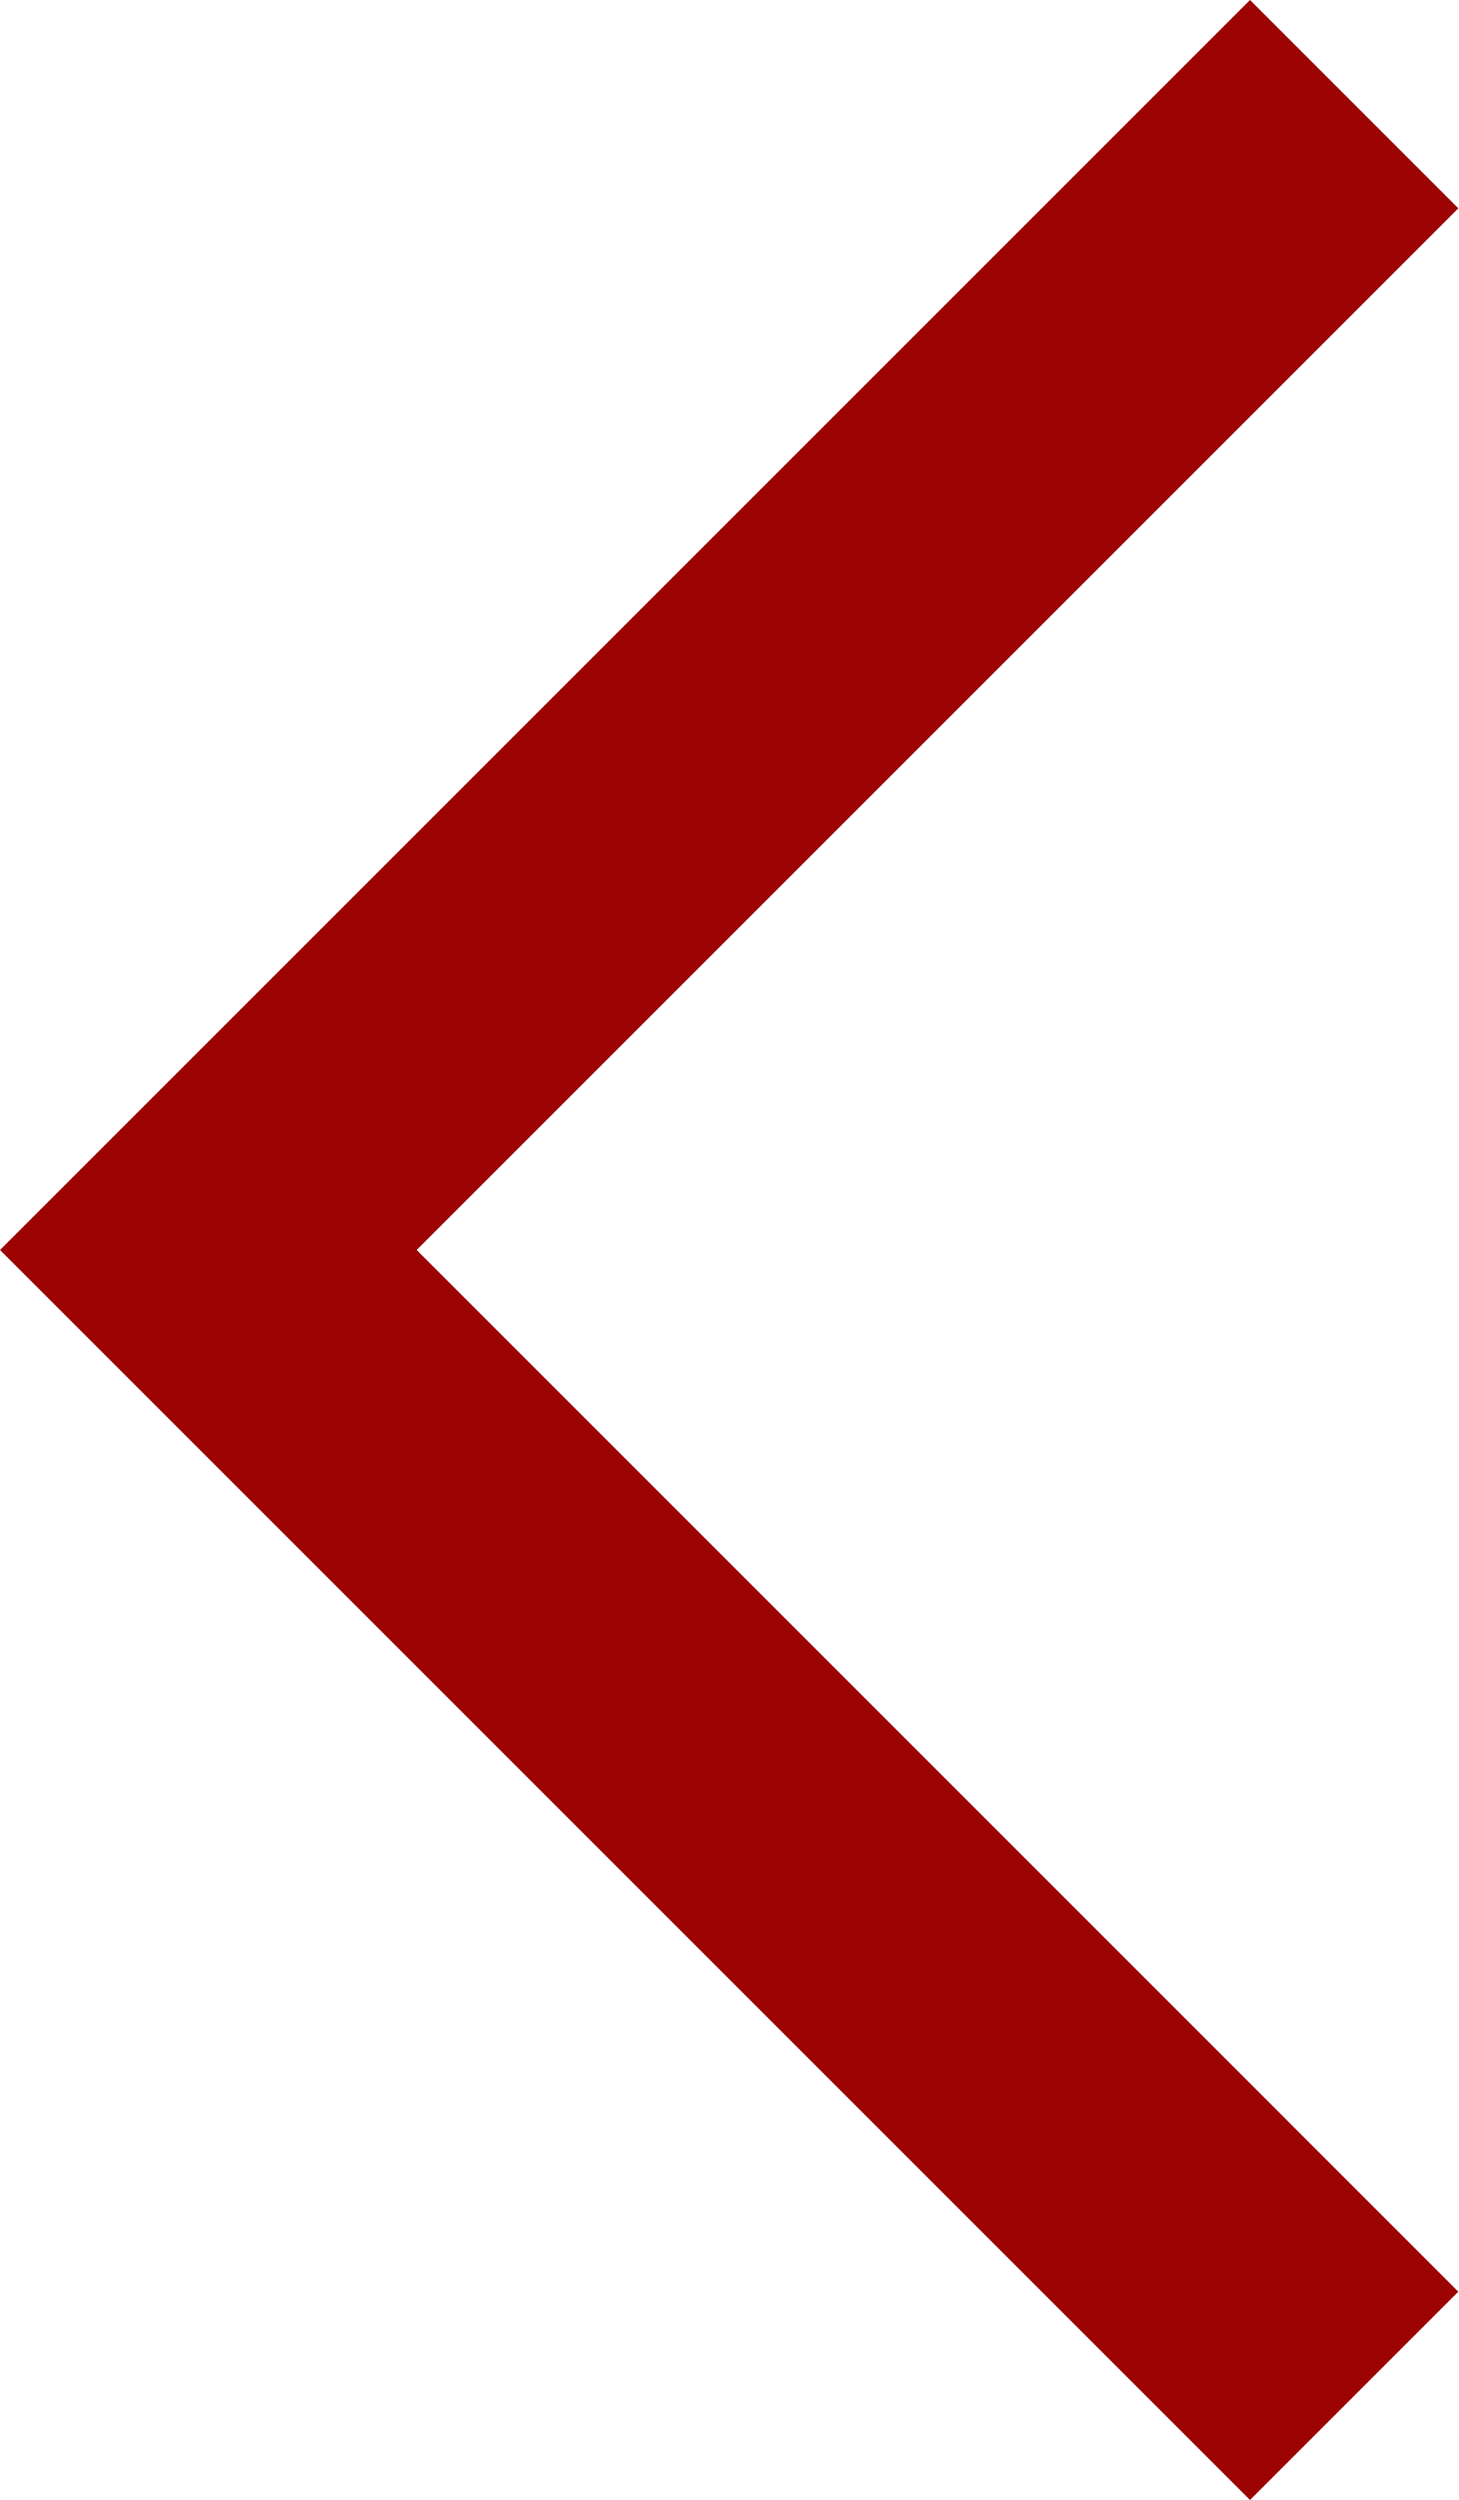
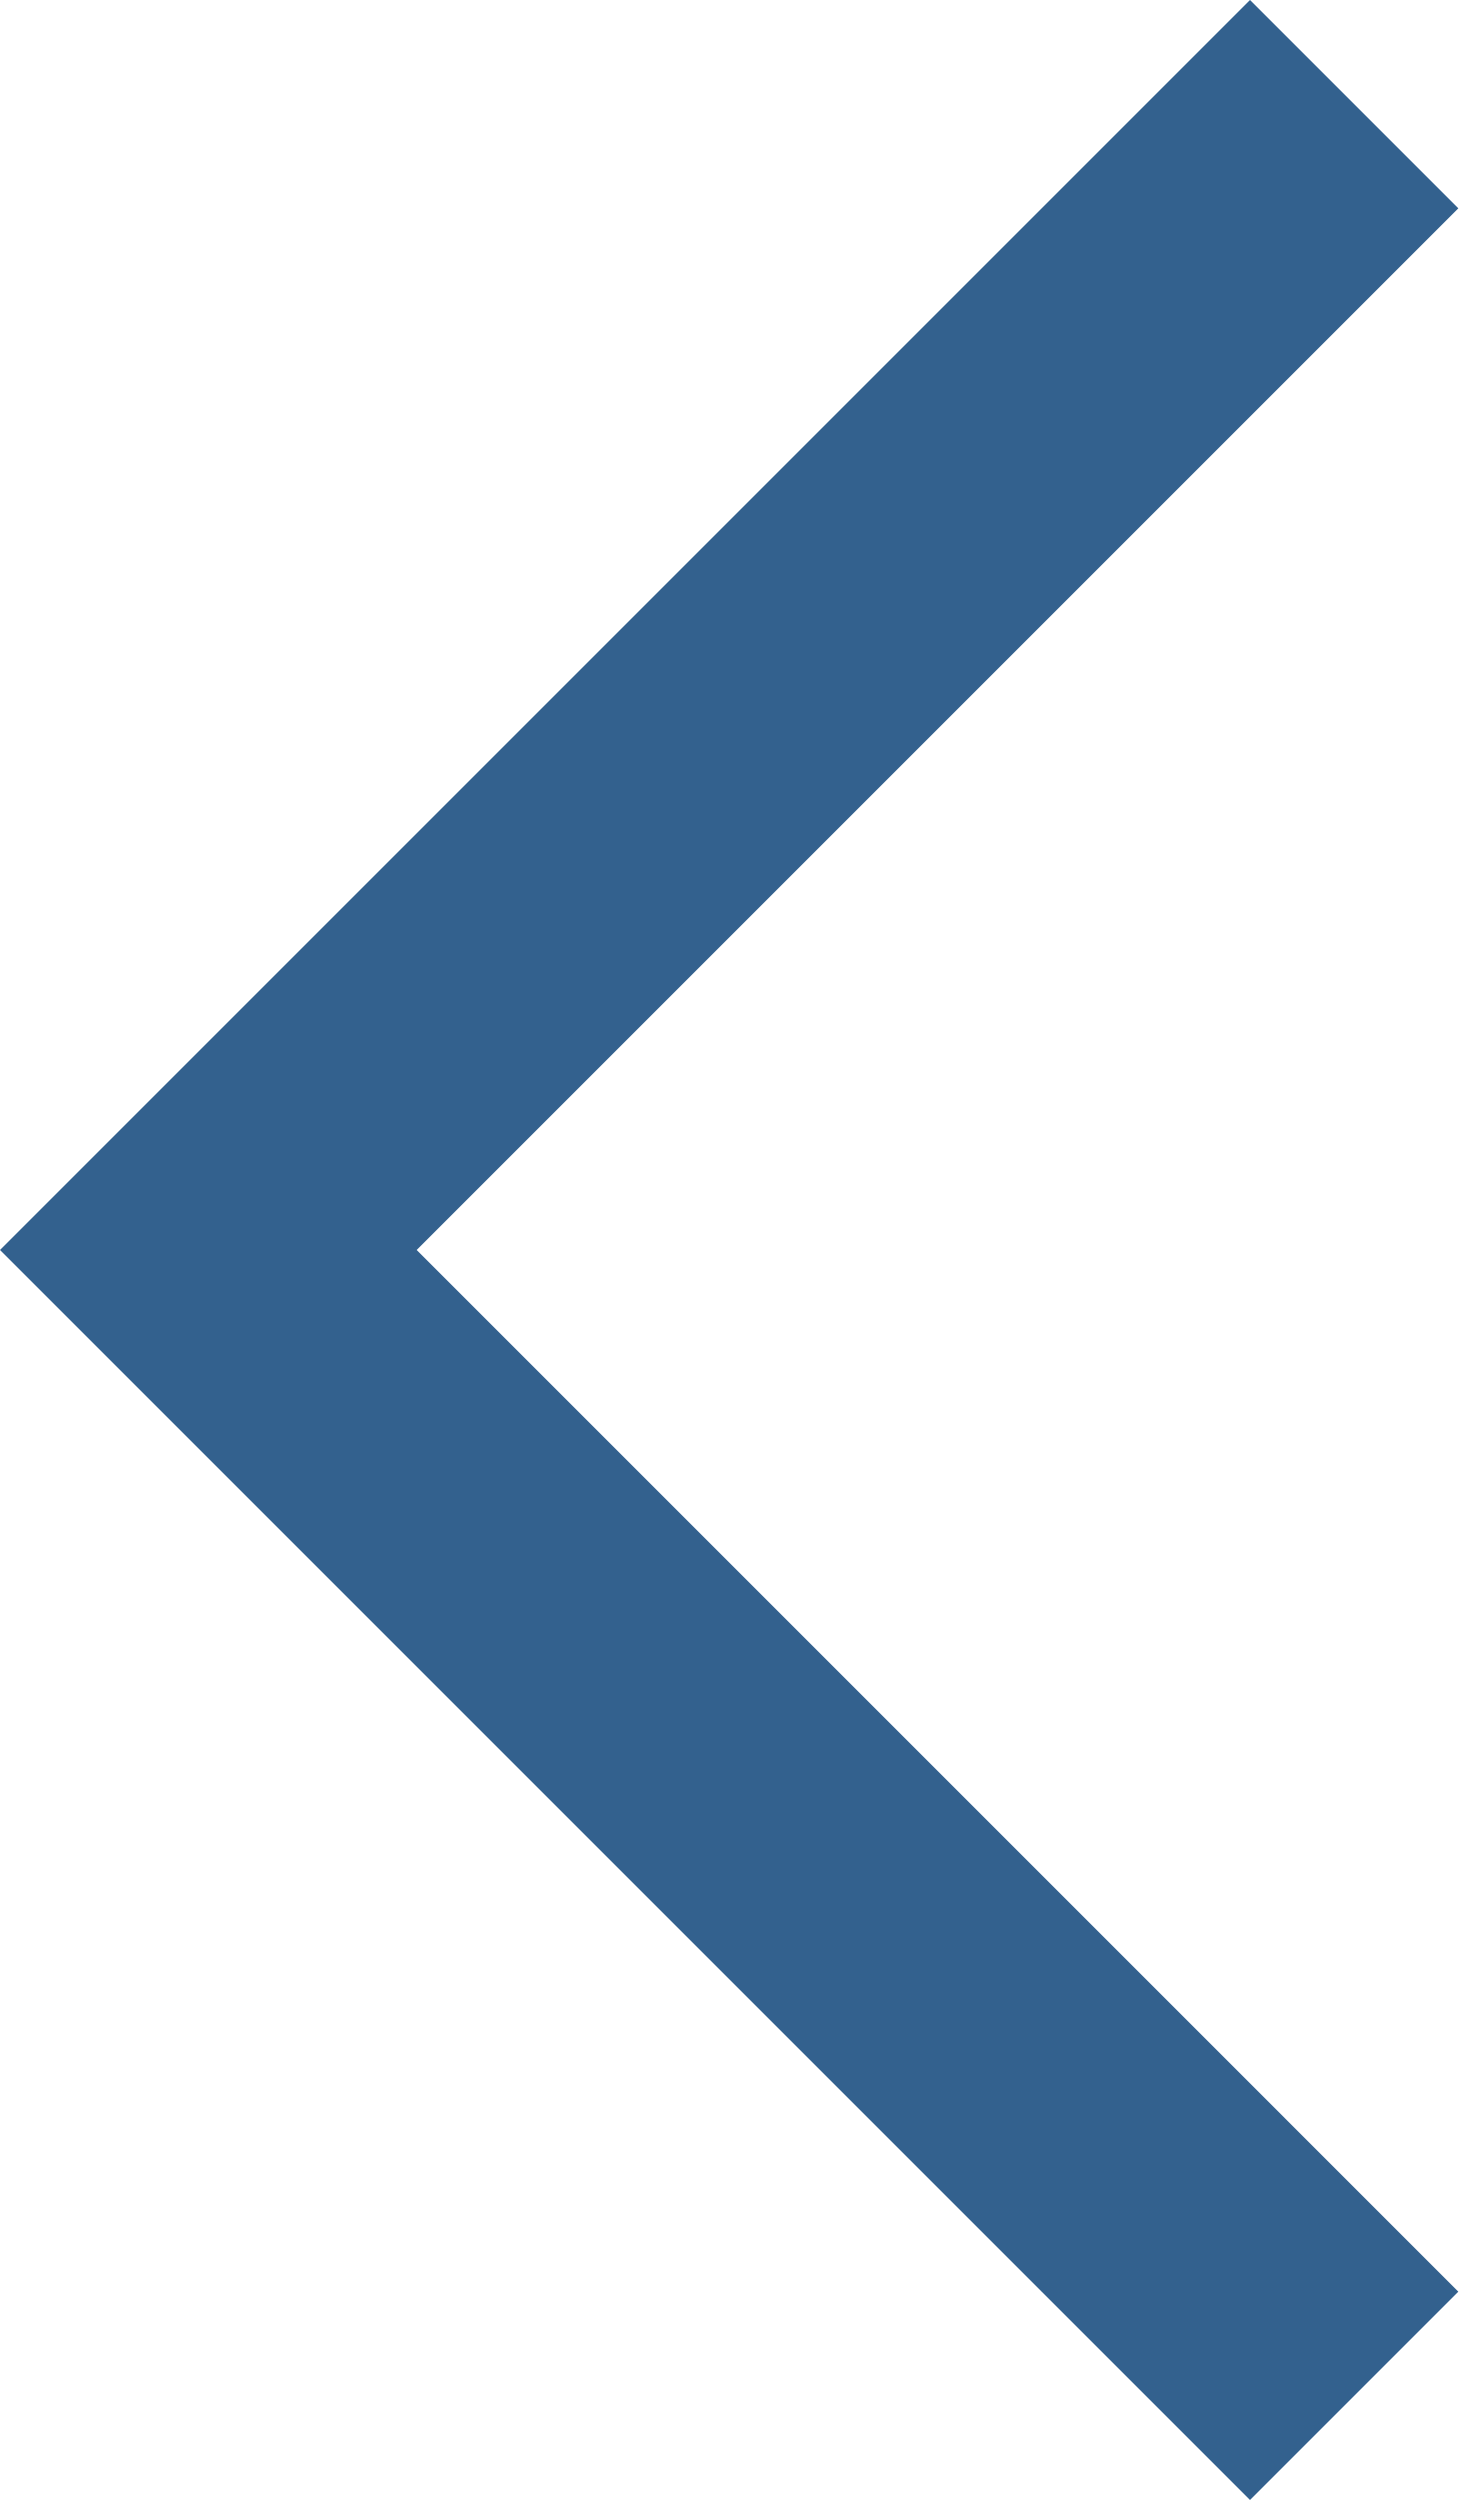
<svg xmlns="http://www.w3.org/2000/svg" viewBox="925 1235 21 36">
  <defs>
    <style>
      .cls-1 {
-         fill: #9d0303;
+         fill: #33618E;
        fill-rule: evenodd;
      }
    </style>
  </defs>
  <path id="icon_arrow_left" class="cls-1" d="M35,2,20,17l-3,3-3-3L-1,2,2-1,17,14,32-1Z" transform="translate(945 1236) rotate(90)" />
</svg>
